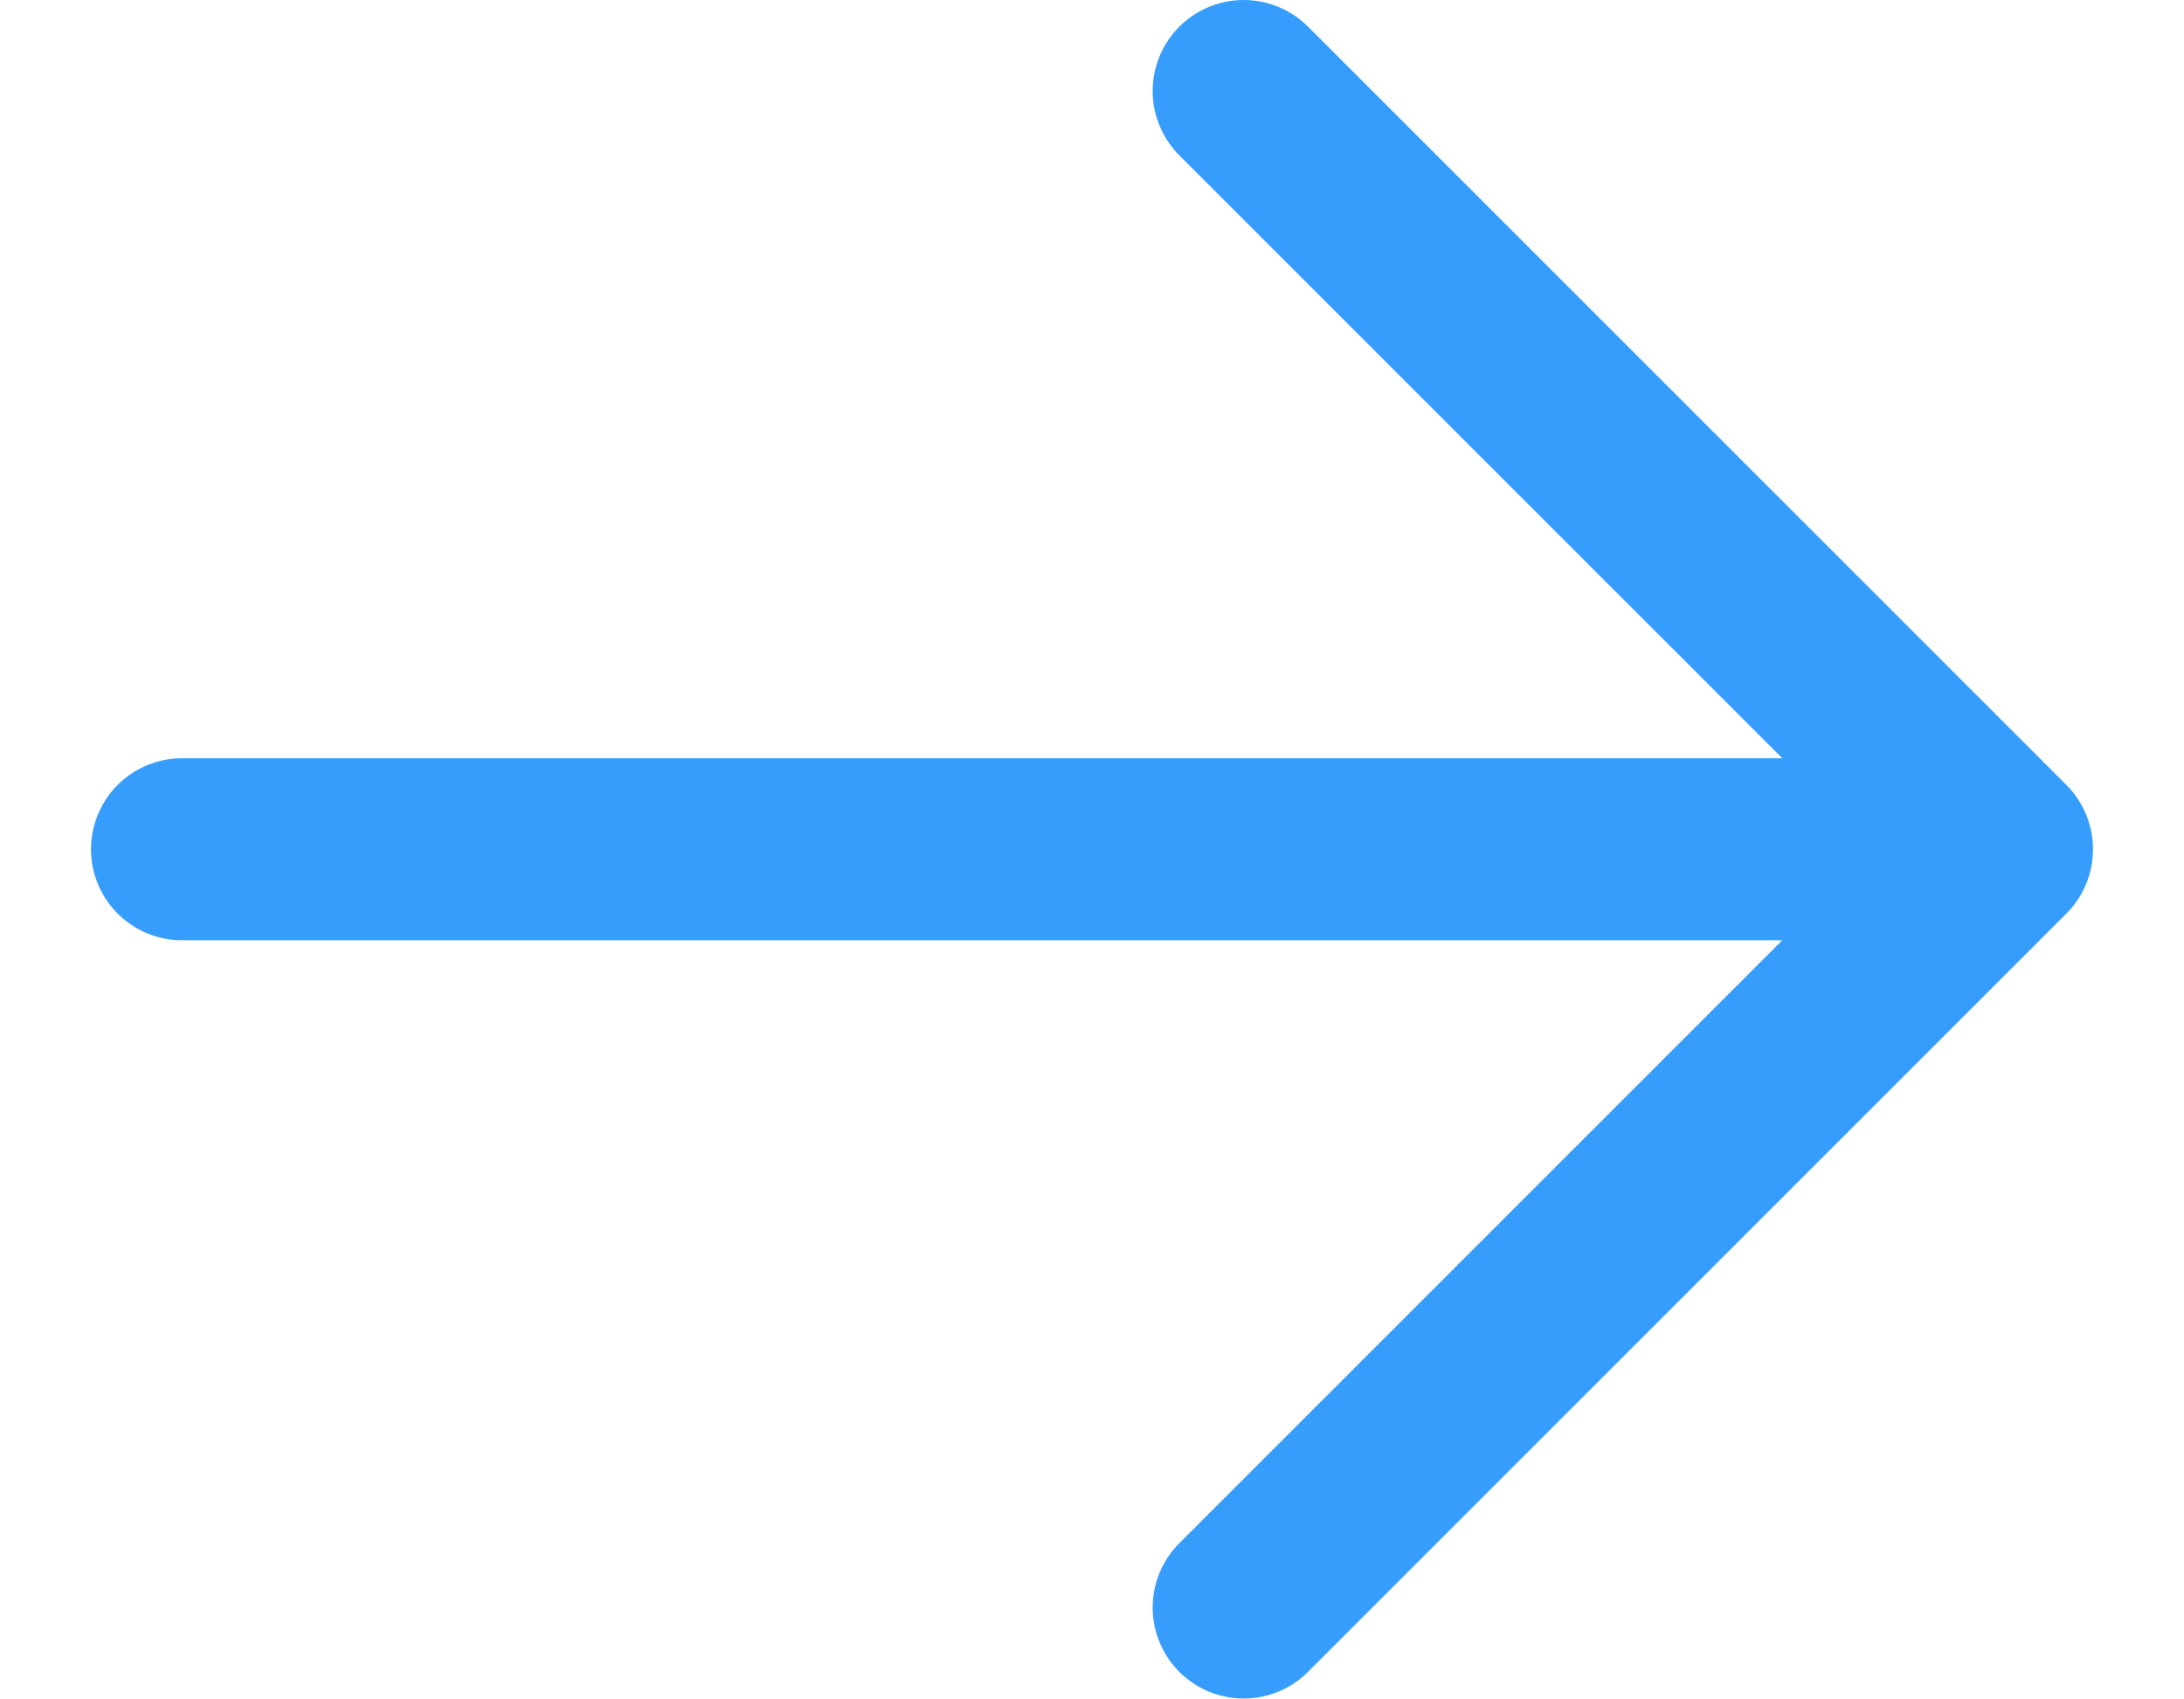
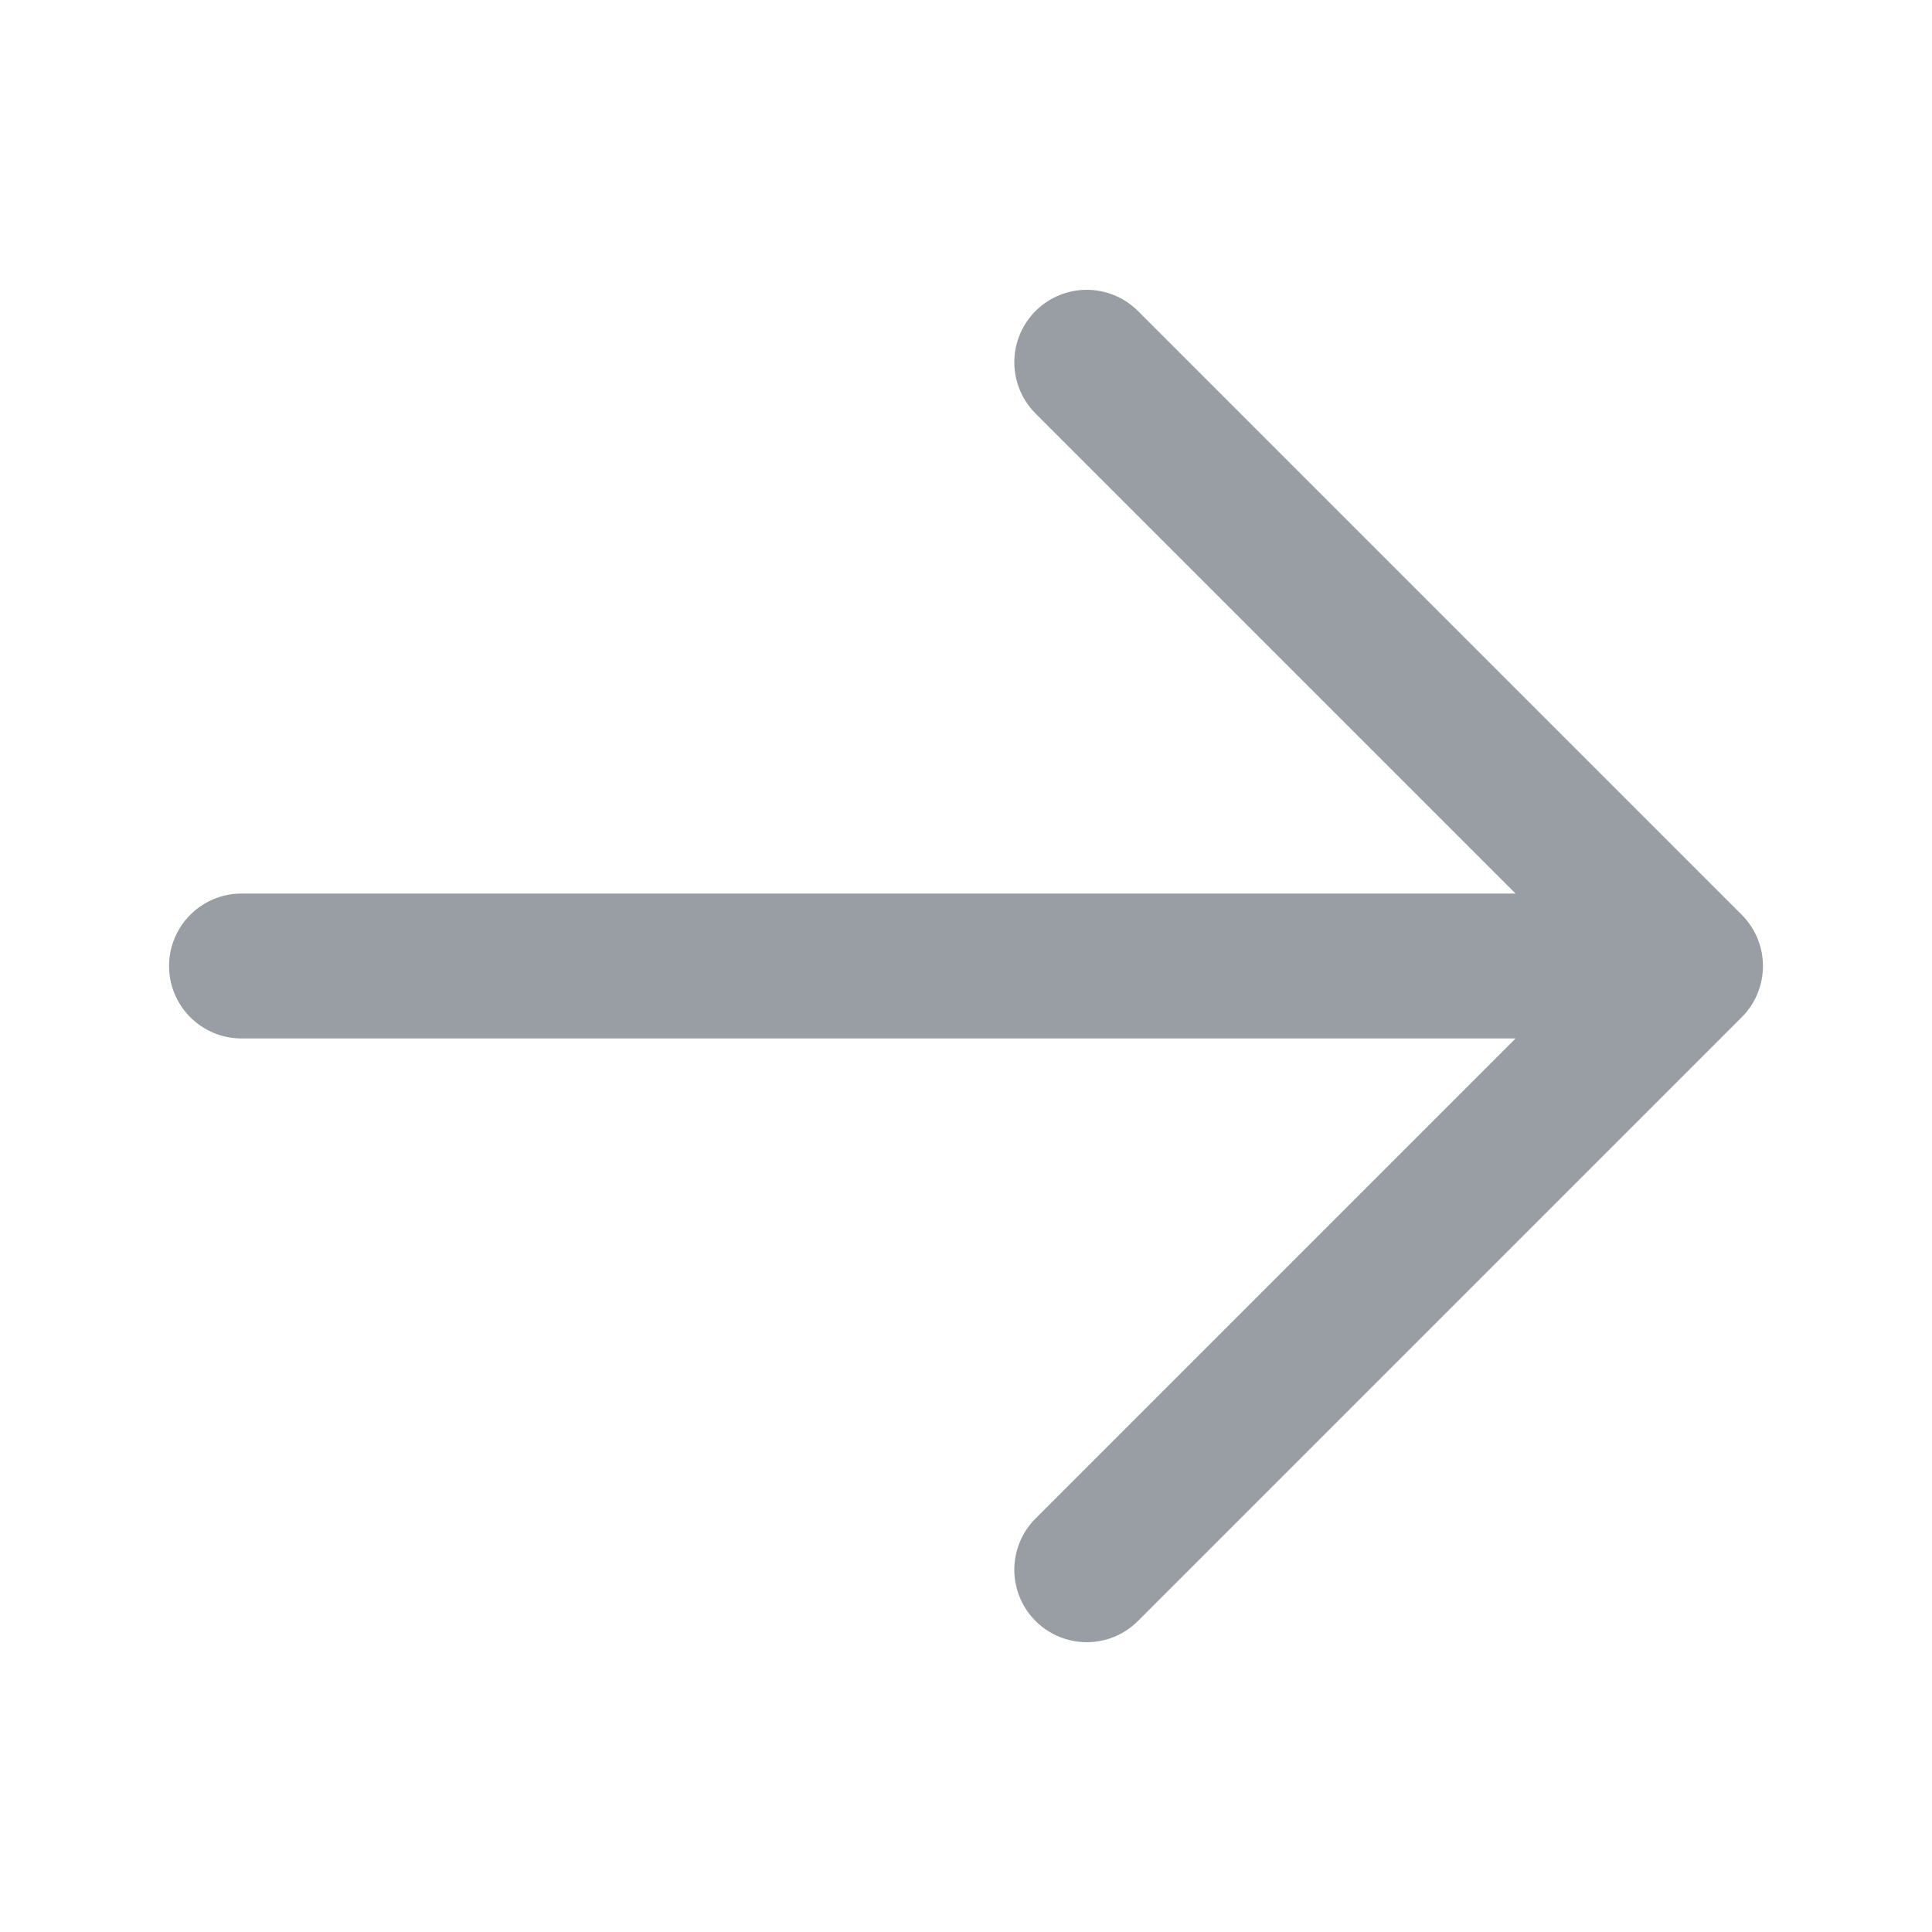
- <svg xmlns="http://www.w3.org/2000/svg" width="18" height="14" viewBox="0 0 18 14" fill="none">
-   <path d="M10.25 13.25L16.5 7M16.5 7L10.25 0.75M16.5 7H1.5" stroke="#369DFD" stroke-width="1.5" stroke-linecap="round" stroke-linejoin="round" />
+ <svg xmlns="http://www.w3.org/2000/svg" width="20" height="20" fill="none" viewBox="0 0 20 20">
+   <path stroke="#989EA4" stroke-linecap="round" stroke-linejoin="round" stroke-width="1.5" d="M11.25 16.25L17.5 10M17.5 10L11.25 3.75M17.5 10H2.5" />
</svg>
